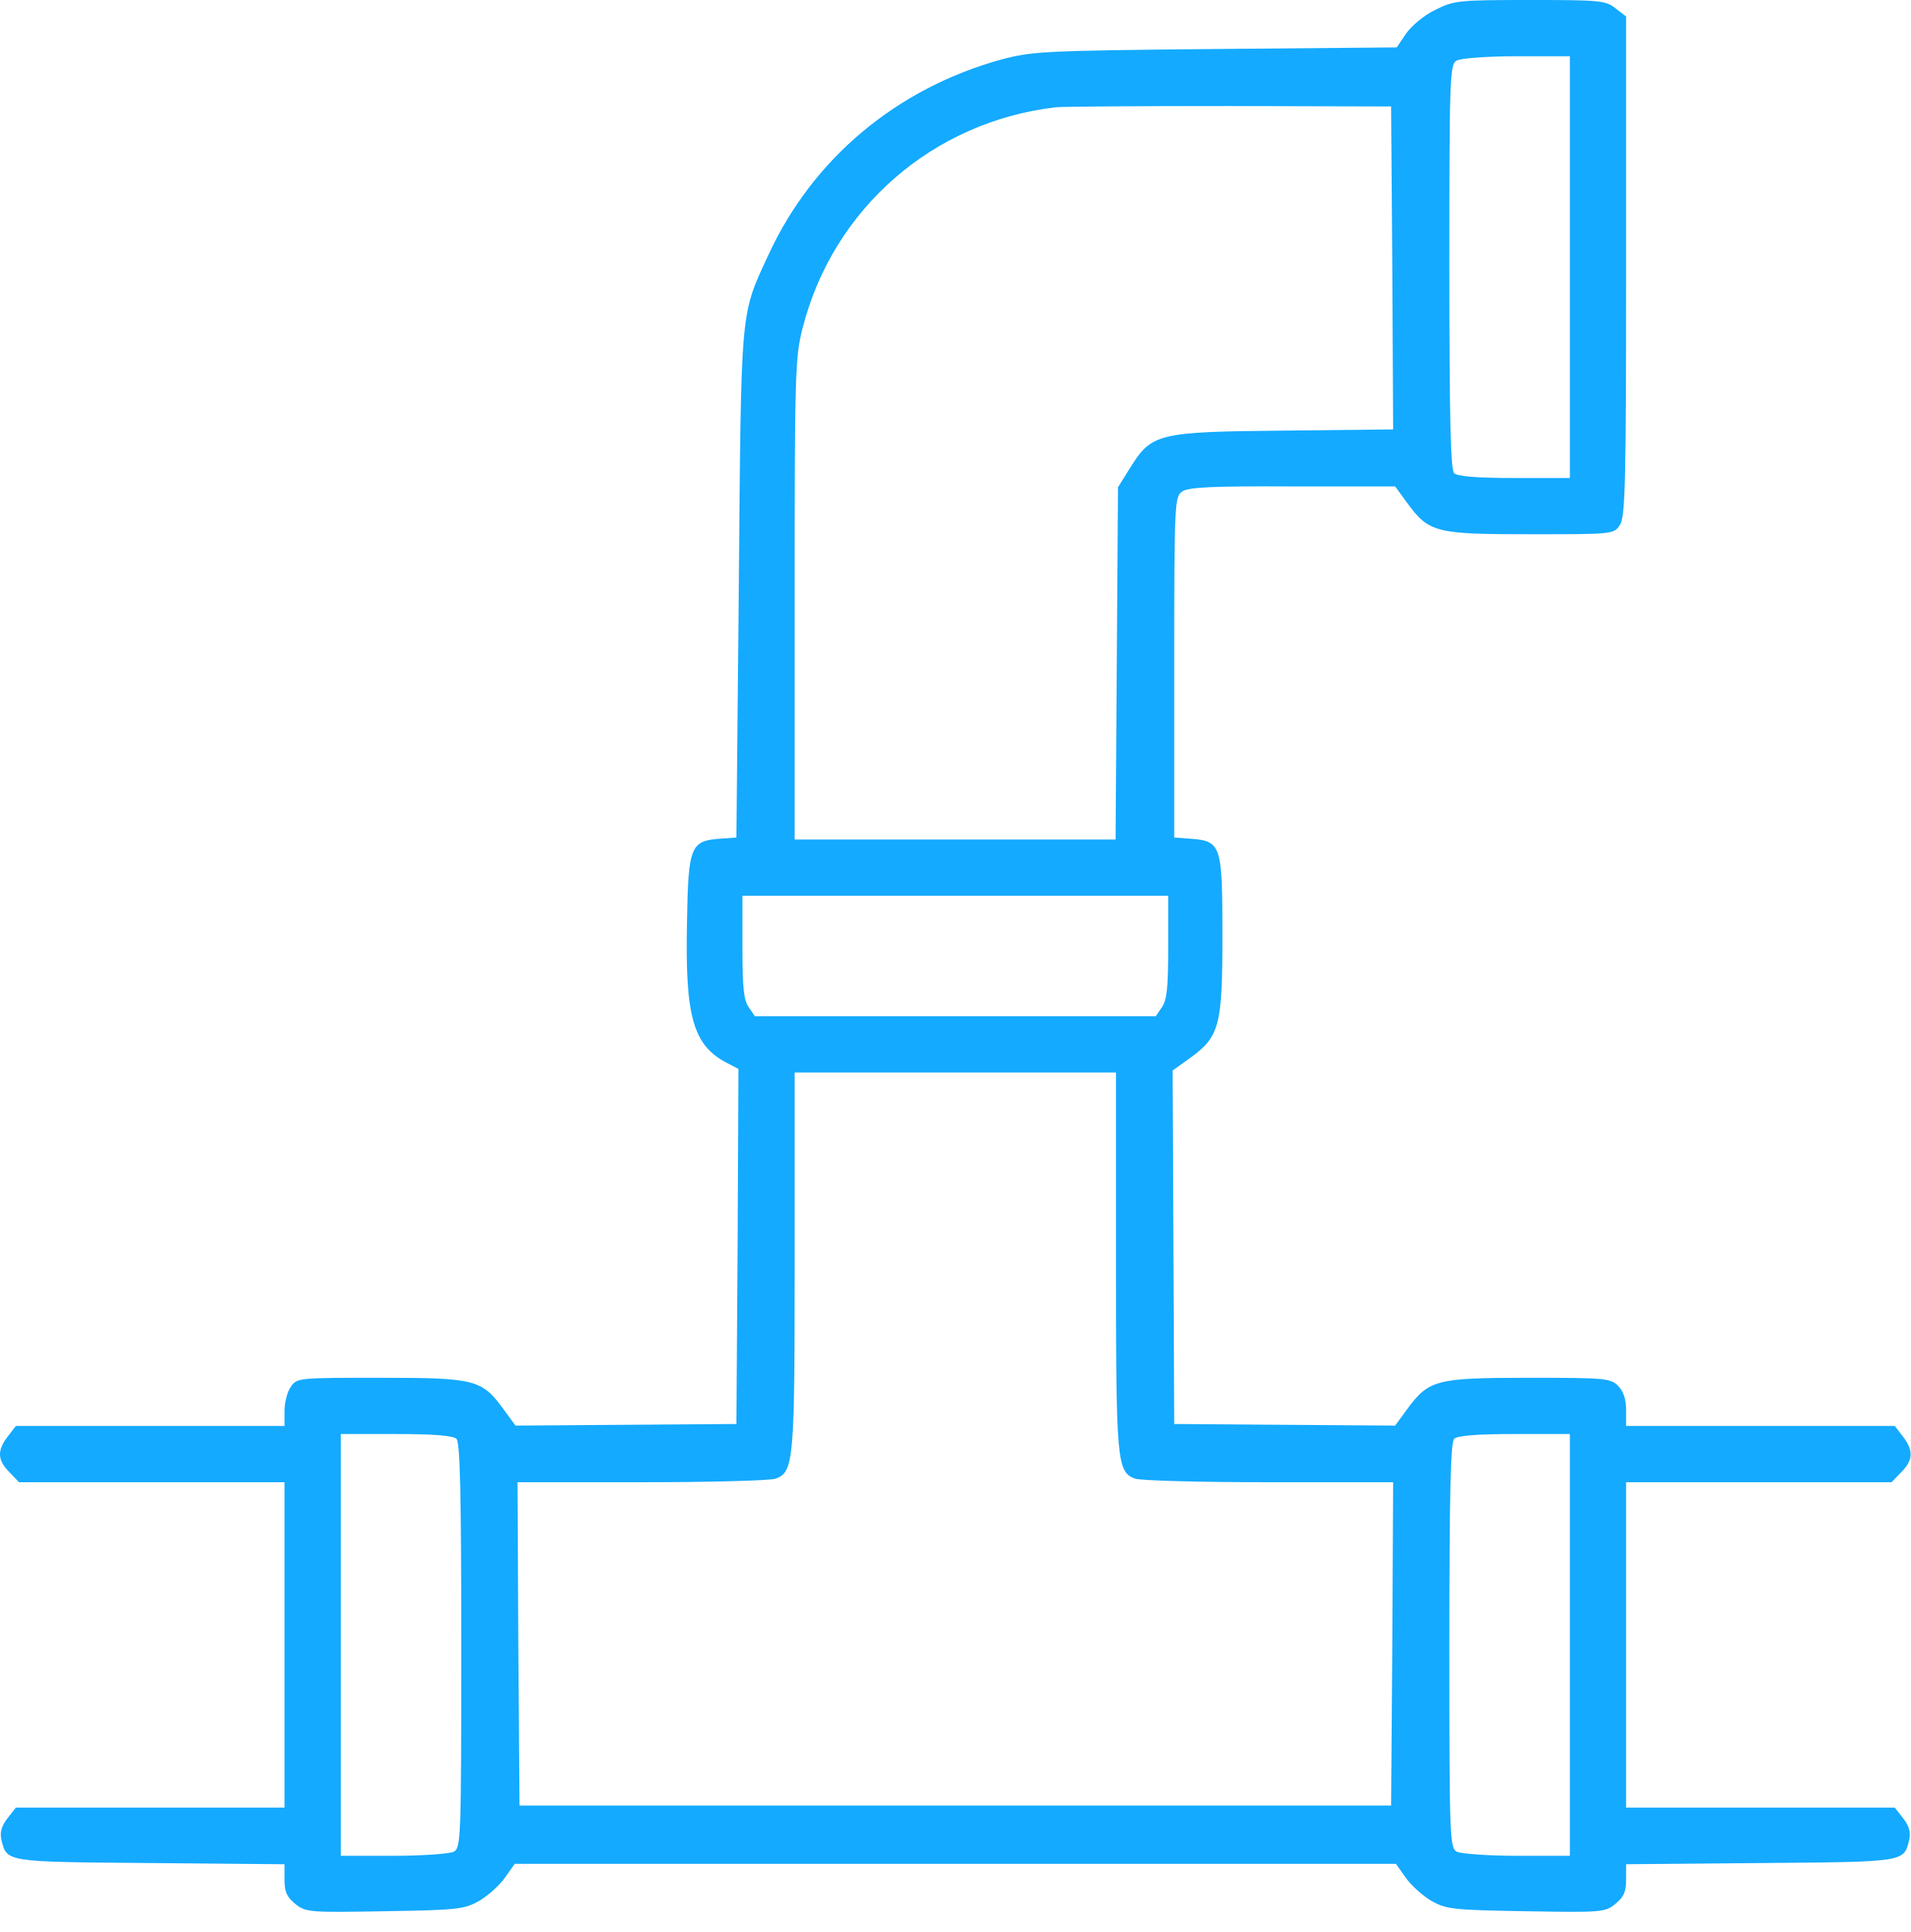
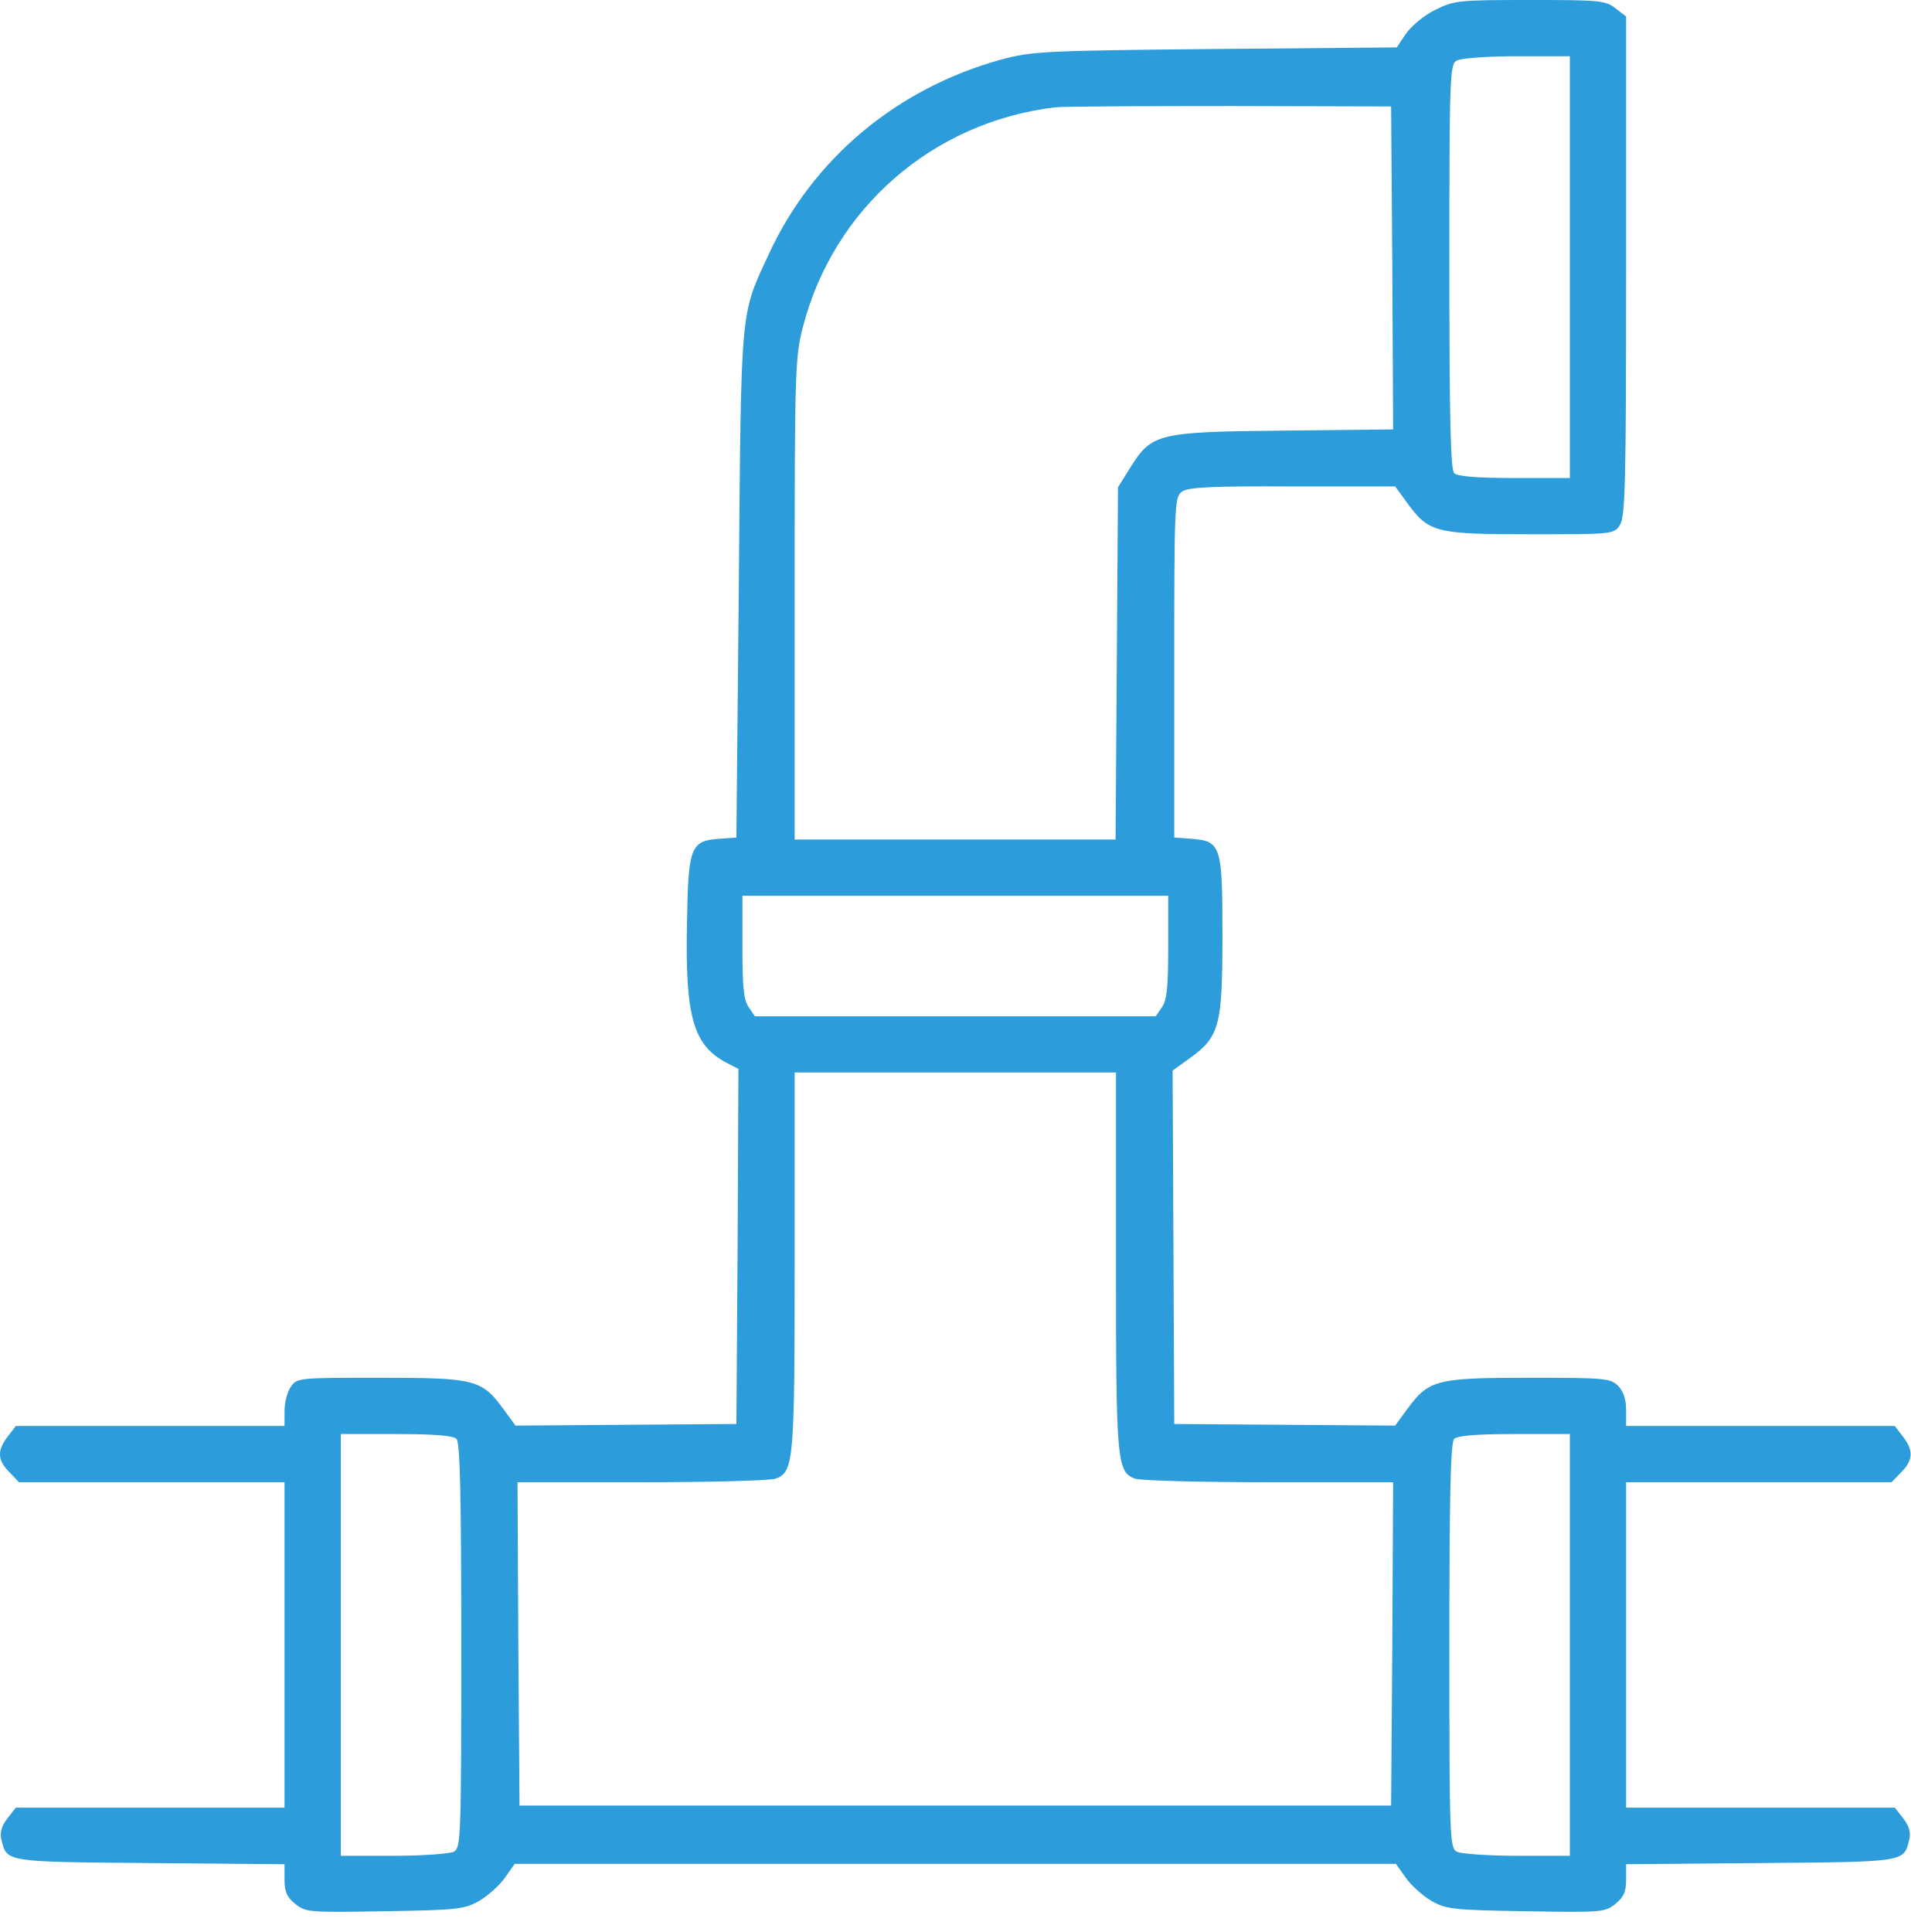
<svg xmlns="http://www.w3.org/2000/svg" width="90" height="91" viewBox="0 0 90 91" fill="none">
-   <path d="M67.591 0.473C67.08 0.719 66.474 1.23 66.228 1.589L65.793 2.233L57.241 2.308C49.144 2.384 48.614 2.422 47.176 2.8C42.238 4.162 38.283 7.473 36.202 11.995C34.859 14.89 34.916 14.36 34.802 27.529L34.688 39.449L33.913 39.505C32.532 39.6 32.418 39.865 32.361 43.441C32.267 47.887 32.645 49.23 34.234 50.063L34.783 50.346L34.745 58.709L34.688 67.072L29.485 67.11L24.282 67.148L23.715 66.372C22.693 64.972 22.372 64.896 17.906 64.896C14.085 64.896 13.99 64.896 13.706 65.312C13.536 65.539 13.403 66.05 13.403 66.448V67.166H7.084H0.746L0.367 67.659C-0.143 68.321 -0.125 68.775 0.443 69.342L0.897 69.815H7.16H13.403V77.478V85.141H7.084H0.746L0.348 85.651C0.065 86.011 -0.011 86.314 0.065 86.654C0.33 87.714 0.216 87.695 7.065 87.752L13.403 87.808V88.546C13.403 89.114 13.517 89.36 13.914 89.681C14.406 90.079 14.595 90.079 18.133 90.022C21.577 89.965 21.88 89.927 22.58 89.53C22.996 89.284 23.544 88.792 23.791 88.433L24.245 87.79H45H65.755L66.21 88.433C66.456 88.792 67.004 89.284 67.42 89.53C68.12 89.927 68.423 89.965 71.867 90.022C75.405 90.079 75.594 90.079 76.086 89.681C76.483 89.36 76.597 89.114 76.597 88.546V87.808L82.935 87.752C89.784 87.695 89.671 87.714 89.935 86.654C90.011 86.314 89.935 86.011 89.652 85.651L89.254 85.141H82.916H76.597V77.478V69.815H82.84H89.103L89.557 69.342C90.125 68.775 90.144 68.321 89.633 67.659L89.254 67.166H82.916H76.597V66.41C76.597 65.899 76.464 65.52 76.218 65.275C75.859 64.915 75.594 64.896 71.999 64.896C67.647 64.896 67.307 64.991 66.285 66.372L65.718 67.148L60.514 67.11L55.312 67.072L55.274 58.747L55.236 50.422L56.03 49.855C57.45 48.833 57.582 48.322 57.582 44.065C57.582 39.789 57.525 39.619 56.087 39.505L55.312 39.449V31.445C55.312 23.726 55.33 23.423 55.671 23.158C55.974 22.95 56.995 22.893 60.874 22.912H65.718L66.285 23.688C67.307 25.088 67.629 25.164 72.094 25.164C75.915 25.164 76.01 25.164 76.294 24.748C76.559 24.369 76.597 22.893 76.597 12.563V0.776L76.105 0.397C75.632 0.019 75.348 -1.52588e-05 72.075 -1.52588e-05C68.688 -1.52588e-05 68.499 0.019 67.591 0.473ZM73.948 12.582V22.515H71.337C69.558 22.515 68.65 22.439 68.499 22.288C68.329 22.118 68.272 19.696 68.272 12.544C68.272 3.689 68.291 3.027 68.612 2.857C68.783 2.743 70.069 2.649 71.45 2.649H73.948V12.582ZM65.585 12.62L65.623 20.226L60.477 20.282C54.498 20.339 54.252 20.415 53.23 22.042L52.663 22.95L52.606 31.256L52.549 39.543H45H37.432V28.229C37.432 17.577 37.451 16.82 37.81 15.439C39.248 9.82 43.941 5.733 49.73 5.052C50.09 5.014 53.798 4.995 57.96 4.995L65.528 5.014L65.585 12.62ZM55.028 44.614C55.028 46.487 54.971 47.111 54.725 47.452L54.441 47.868H45H35.559L35.275 47.452C35.029 47.111 34.972 46.487 34.972 44.614V42.192H45H55.028V44.614ZM52.568 59.39C52.568 68.813 52.606 69.323 53.457 69.645C53.703 69.74 56.56 69.815 59.777 69.815H65.623L65.585 77.421L65.528 85.046H45H24.472L24.415 77.421L24.377 69.815H30.223C33.44 69.815 36.297 69.74 36.543 69.645C37.394 69.323 37.432 68.813 37.432 59.39V50.517H45H52.568V59.39ZM21.501 67.772C21.672 67.942 21.728 70.364 21.728 77.516C21.728 86.711 21.709 87.033 21.369 87.222C21.161 87.317 19.893 87.411 18.531 87.411H16.052V77.478V67.545H18.663C20.442 67.545 21.35 67.621 21.501 67.772ZM73.948 77.478V87.411H71.469C70.107 87.411 68.839 87.317 68.631 87.222C68.291 87.033 68.272 86.711 68.272 77.516C68.272 70.364 68.329 67.942 68.499 67.772C68.65 67.621 69.558 67.545 71.337 67.545H73.948V77.478Z" fill="#14AAFF" />
+   <path d="M67.591 0.473C67.08 0.719 66.474 1.23 66.228 1.589L65.793 2.233L57.241 2.308C49.144 2.384 48.614 2.422 47.176 2.8C42.238 4.162 38.283 7.473 36.202 11.995C34.859 14.89 34.916 14.36 34.802 27.529L34.688 39.449L33.913 39.505C32.532 39.6 32.418 39.865 32.361 43.441C32.267 47.887 32.645 49.23 34.234 50.063L34.783 50.346L34.745 58.709L34.688 67.072L29.485 67.11L24.282 67.148L23.715 66.372C22.693 64.972 22.372 64.896 17.906 64.896C14.085 64.896 13.99 64.896 13.706 65.312C13.536 65.539 13.403 66.05 13.403 66.448V67.166H7.084H0.746L0.367 67.659C-0.143 68.321 -0.125 68.775 0.443 69.342L0.897 69.815H7.16H13.403V77.478V85.141H7.084H0.746L0.348 85.651C0.065 86.011 -0.011 86.314 0.065 86.654C0.33 87.714 0.216 87.695 7.065 87.752L13.403 87.808V88.546C13.403 89.114 13.517 89.36 13.914 89.681C14.406 90.079 14.595 90.079 18.133 90.022C21.577 89.965 21.88 89.927 22.58 89.53C22.996 89.284 23.544 88.792 23.791 88.433L24.245 87.79H45H65.755L66.21 88.433C66.456 88.792 67.004 89.284 67.42 89.53C68.12 89.927 68.423 89.965 71.867 90.022C75.405 90.079 75.594 90.079 76.086 89.681C76.483 89.36 76.597 89.114 76.597 88.546V87.808L82.935 87.752C89.784 87.695 89.671 87.714 89.935 86.654C90.011 86.314 89.935 86.011 89.652 85.651L89.254 85.141H82.916H76.597V77.478V69.815H82.84H89.103L89.557 69.342C90.125 68.775 90.144 68.321 89.633 67.659L89.254 67.166H82.916H76.597V66.41C76.597 65.899 76.464 65.52 76.218 65.275C75.859 64.915 75.594 64.896 71.999 64.896C67.647 64.896 67.307 64.991 66.285 66.372L65.718 67.148L60.514 67.11L55.312 67.072L55.274 58.747L55.236 50.422L56.03 49.855C57.45 48.833 57.582 48.322 57.582 44.065C57.582 39.789 57.525 39.619 56.087 39.505L55.312 39.449V31.445C55.312 23.726 55.33 23.423 55.671 23.158C55.974 22.95 56.995 22.893 60.874 22.912H65.718L66.285 23.688C67.307 25.088 67.629 25.164 72.094 25.164C75.915 25.164 76.01 25.164 76.294 24.748C76.559 24.369 76.597 22.893 76.597 12.563V0.776L76.105 0.397C75.632 0.019 75.348 -1.52588e-05 72.075 -1.52588e-05C68.688 -1.52588e-05 68.499 0.019 67.591 0.473ZM73.948 12.582V22.515H71.337C69.558 22.515 68.65 22.439 68.499 22.288C68.329 22.118 68.272 19.696 68.272 12.544C68.272 3.689 68.291 3.027 68.612 2.857C68.783 2.743 70.069 2.649 71.45 2.649H73.948V12.582ZM65.585 12.62L65.623 20.226L60.477 20.282C54.498 20.339 54.252 20.415 53.23 22.042L52.663 22.95L52.606 31.256L52.549 39.543H45H37.432V28.229C37.432 17.577 37.451 16.82 37.81 15.439C39.248 9.82 43.941 5.733 49.73 5.052C50.09 5.014 53.798 4.995 57.96 4.995L65.528 5.014L65.585 12.62ZM55.028 44.614C55.028 46.487 54.971 47.111 54.725 47.452L54.441 47.868H45H35.559L35.275 47.452C35.029 47.111 34.972 46.487 34.972 44.614V42.192H45H55.028V44.614ZM52.568 59.39C52.568 68.813 52.606 69.323 53.457 69.645C53.703 69.74 56.56 69.815 59.777 69.815H65.623L65.585 77.421L65.528 85.046H45H24.472L24.415 77.421L24.377 69.815H30.223C33.44 69.815 36.297 69.74 36.543 69.645C37.394 69.323 37.432 68.813 37.432 59.39V50.517H45H52.568V59.39ZM21.501 67.772C21.672 67.942 21.728 70.364 21.728 77.516C21.728 86.711 21.709 87.033 21.369 87.222C21.161 87.317 19.893 87.411 18.531 87.411H16.052V77.478V67.545H18.663C20.442 67.545 21.35 67.621 21.501 67.772ZM73.948 77.478V87.411H71.469C70.107 87.411 68.839 87.317 68.631 87.222C68.291 87.033 68.272 86.711 68.272 77.516C68.272 70.364 68.329 67.942 68.499 67.772C68.65 67.621 69.558 67.545 71.337 67.545H73.948V77.478Z" fill="#2D9CDB" />
</svg>
